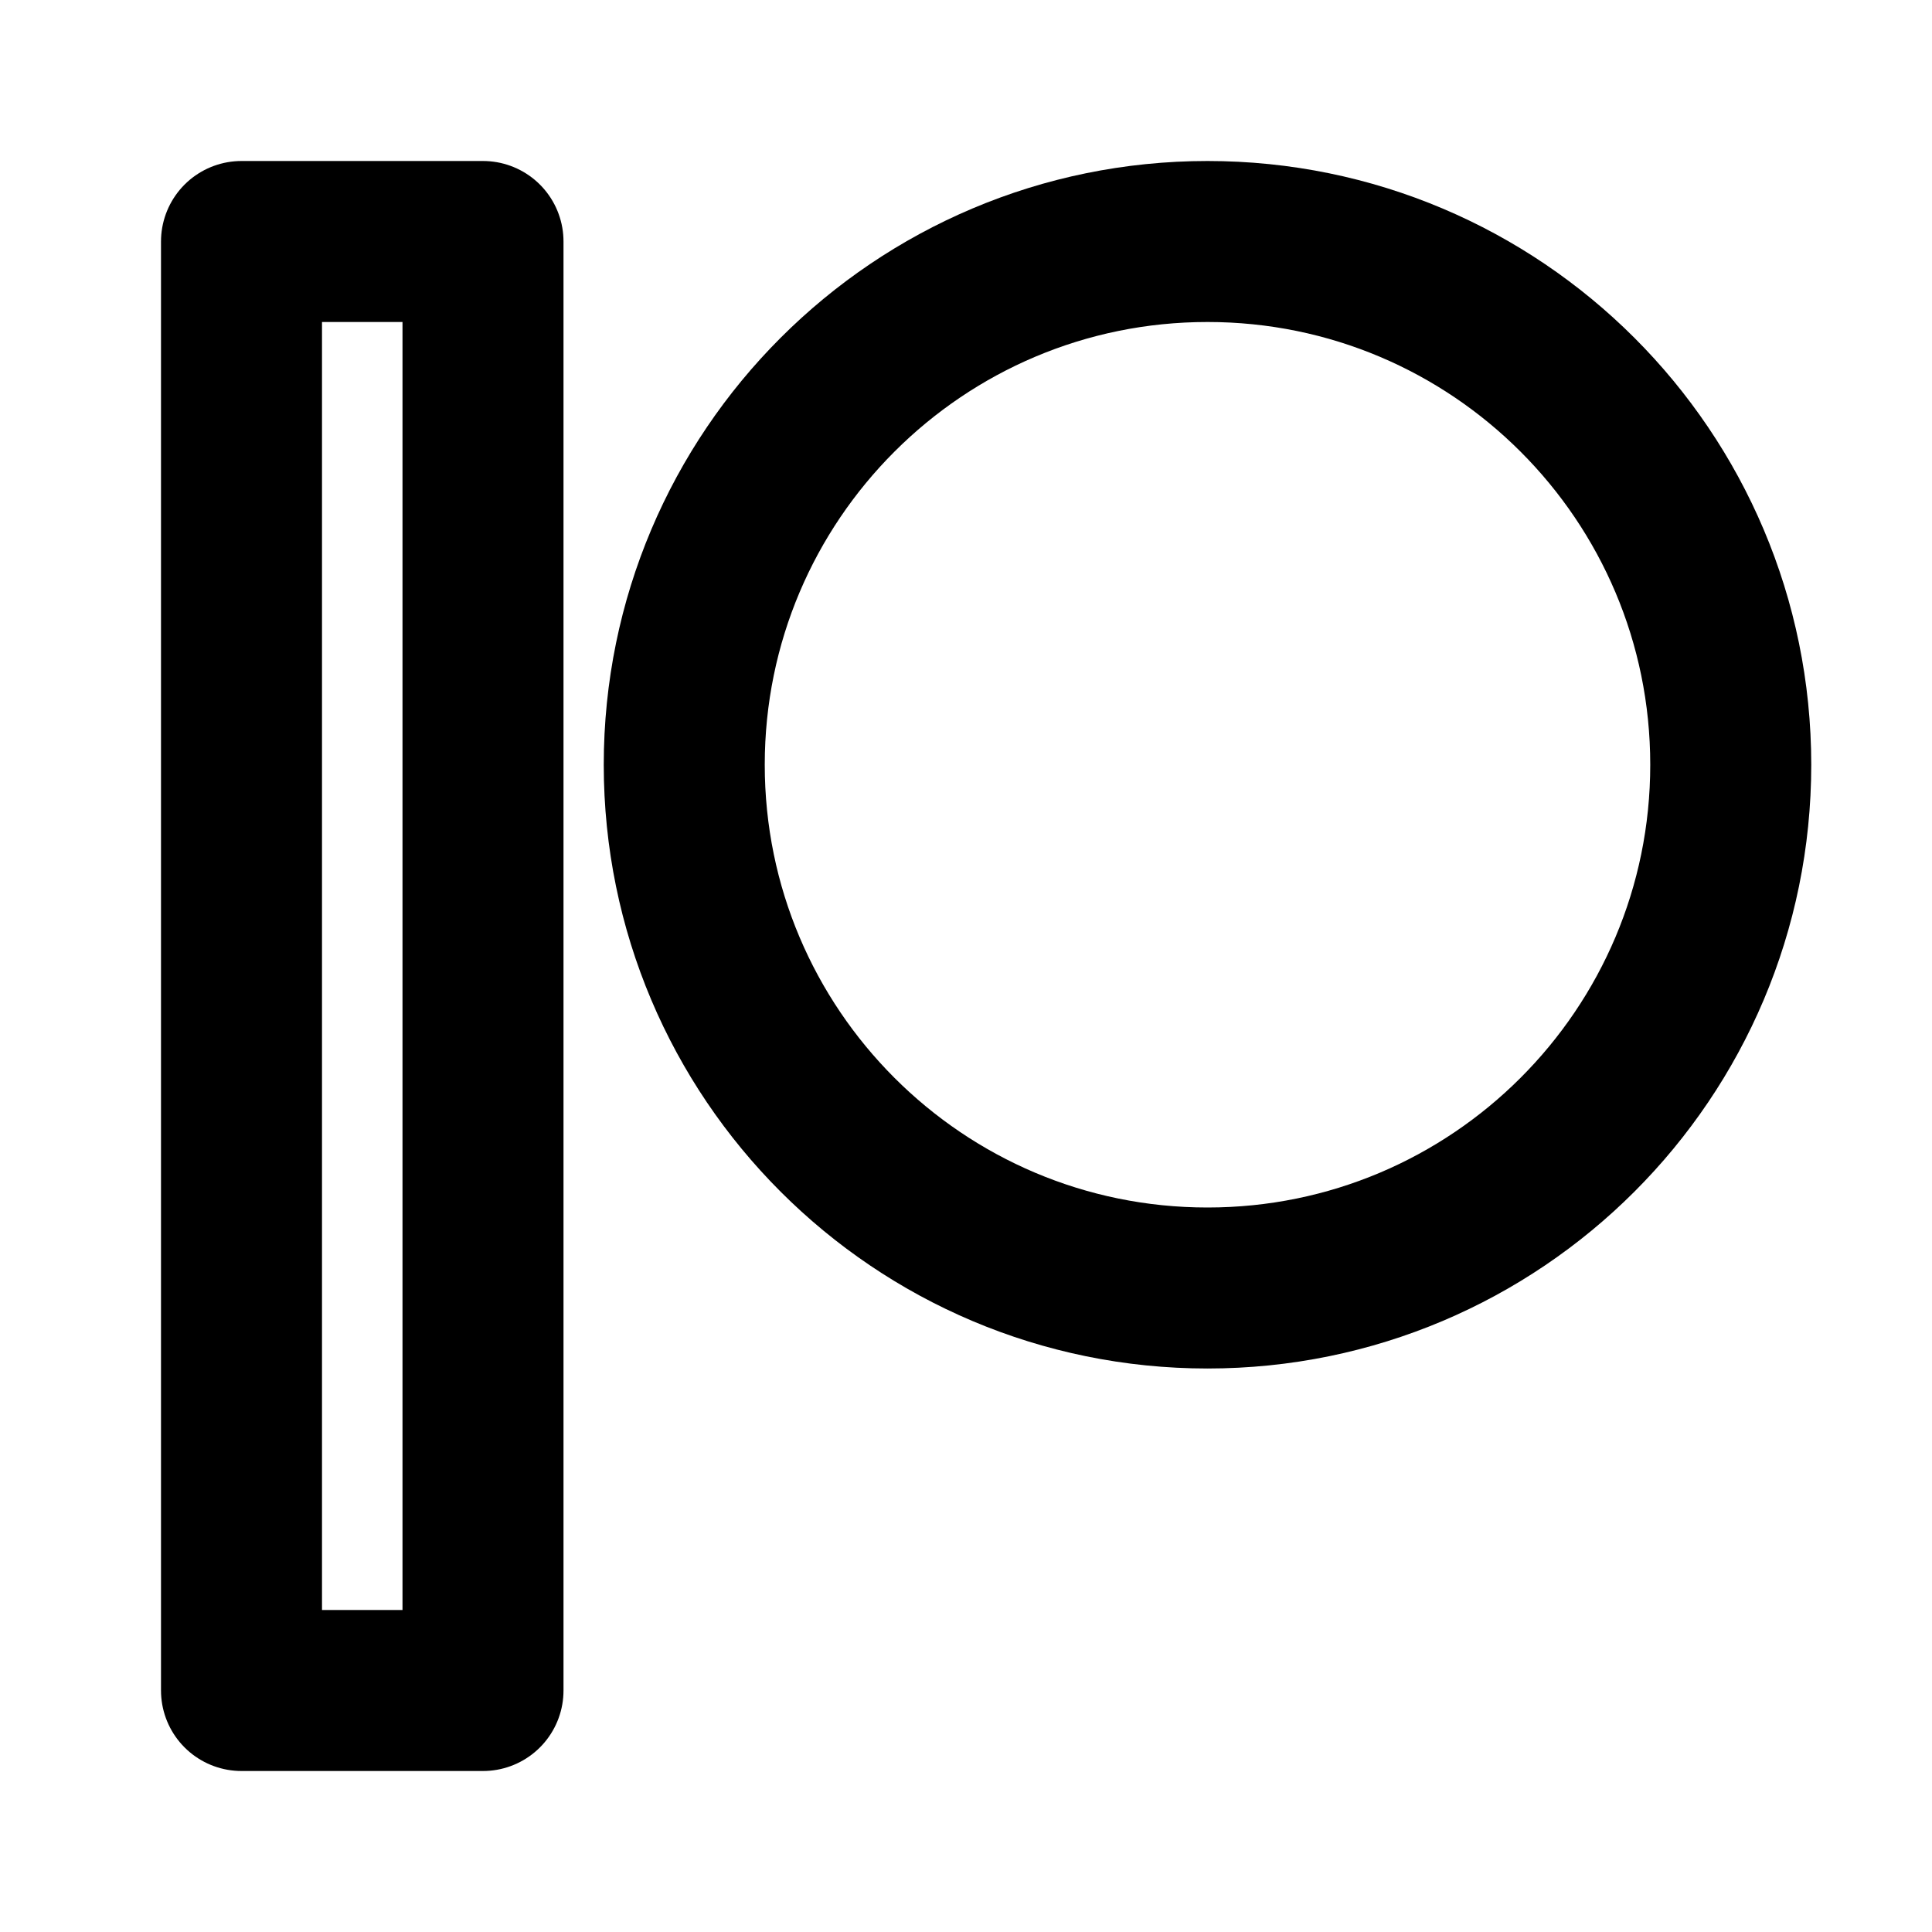
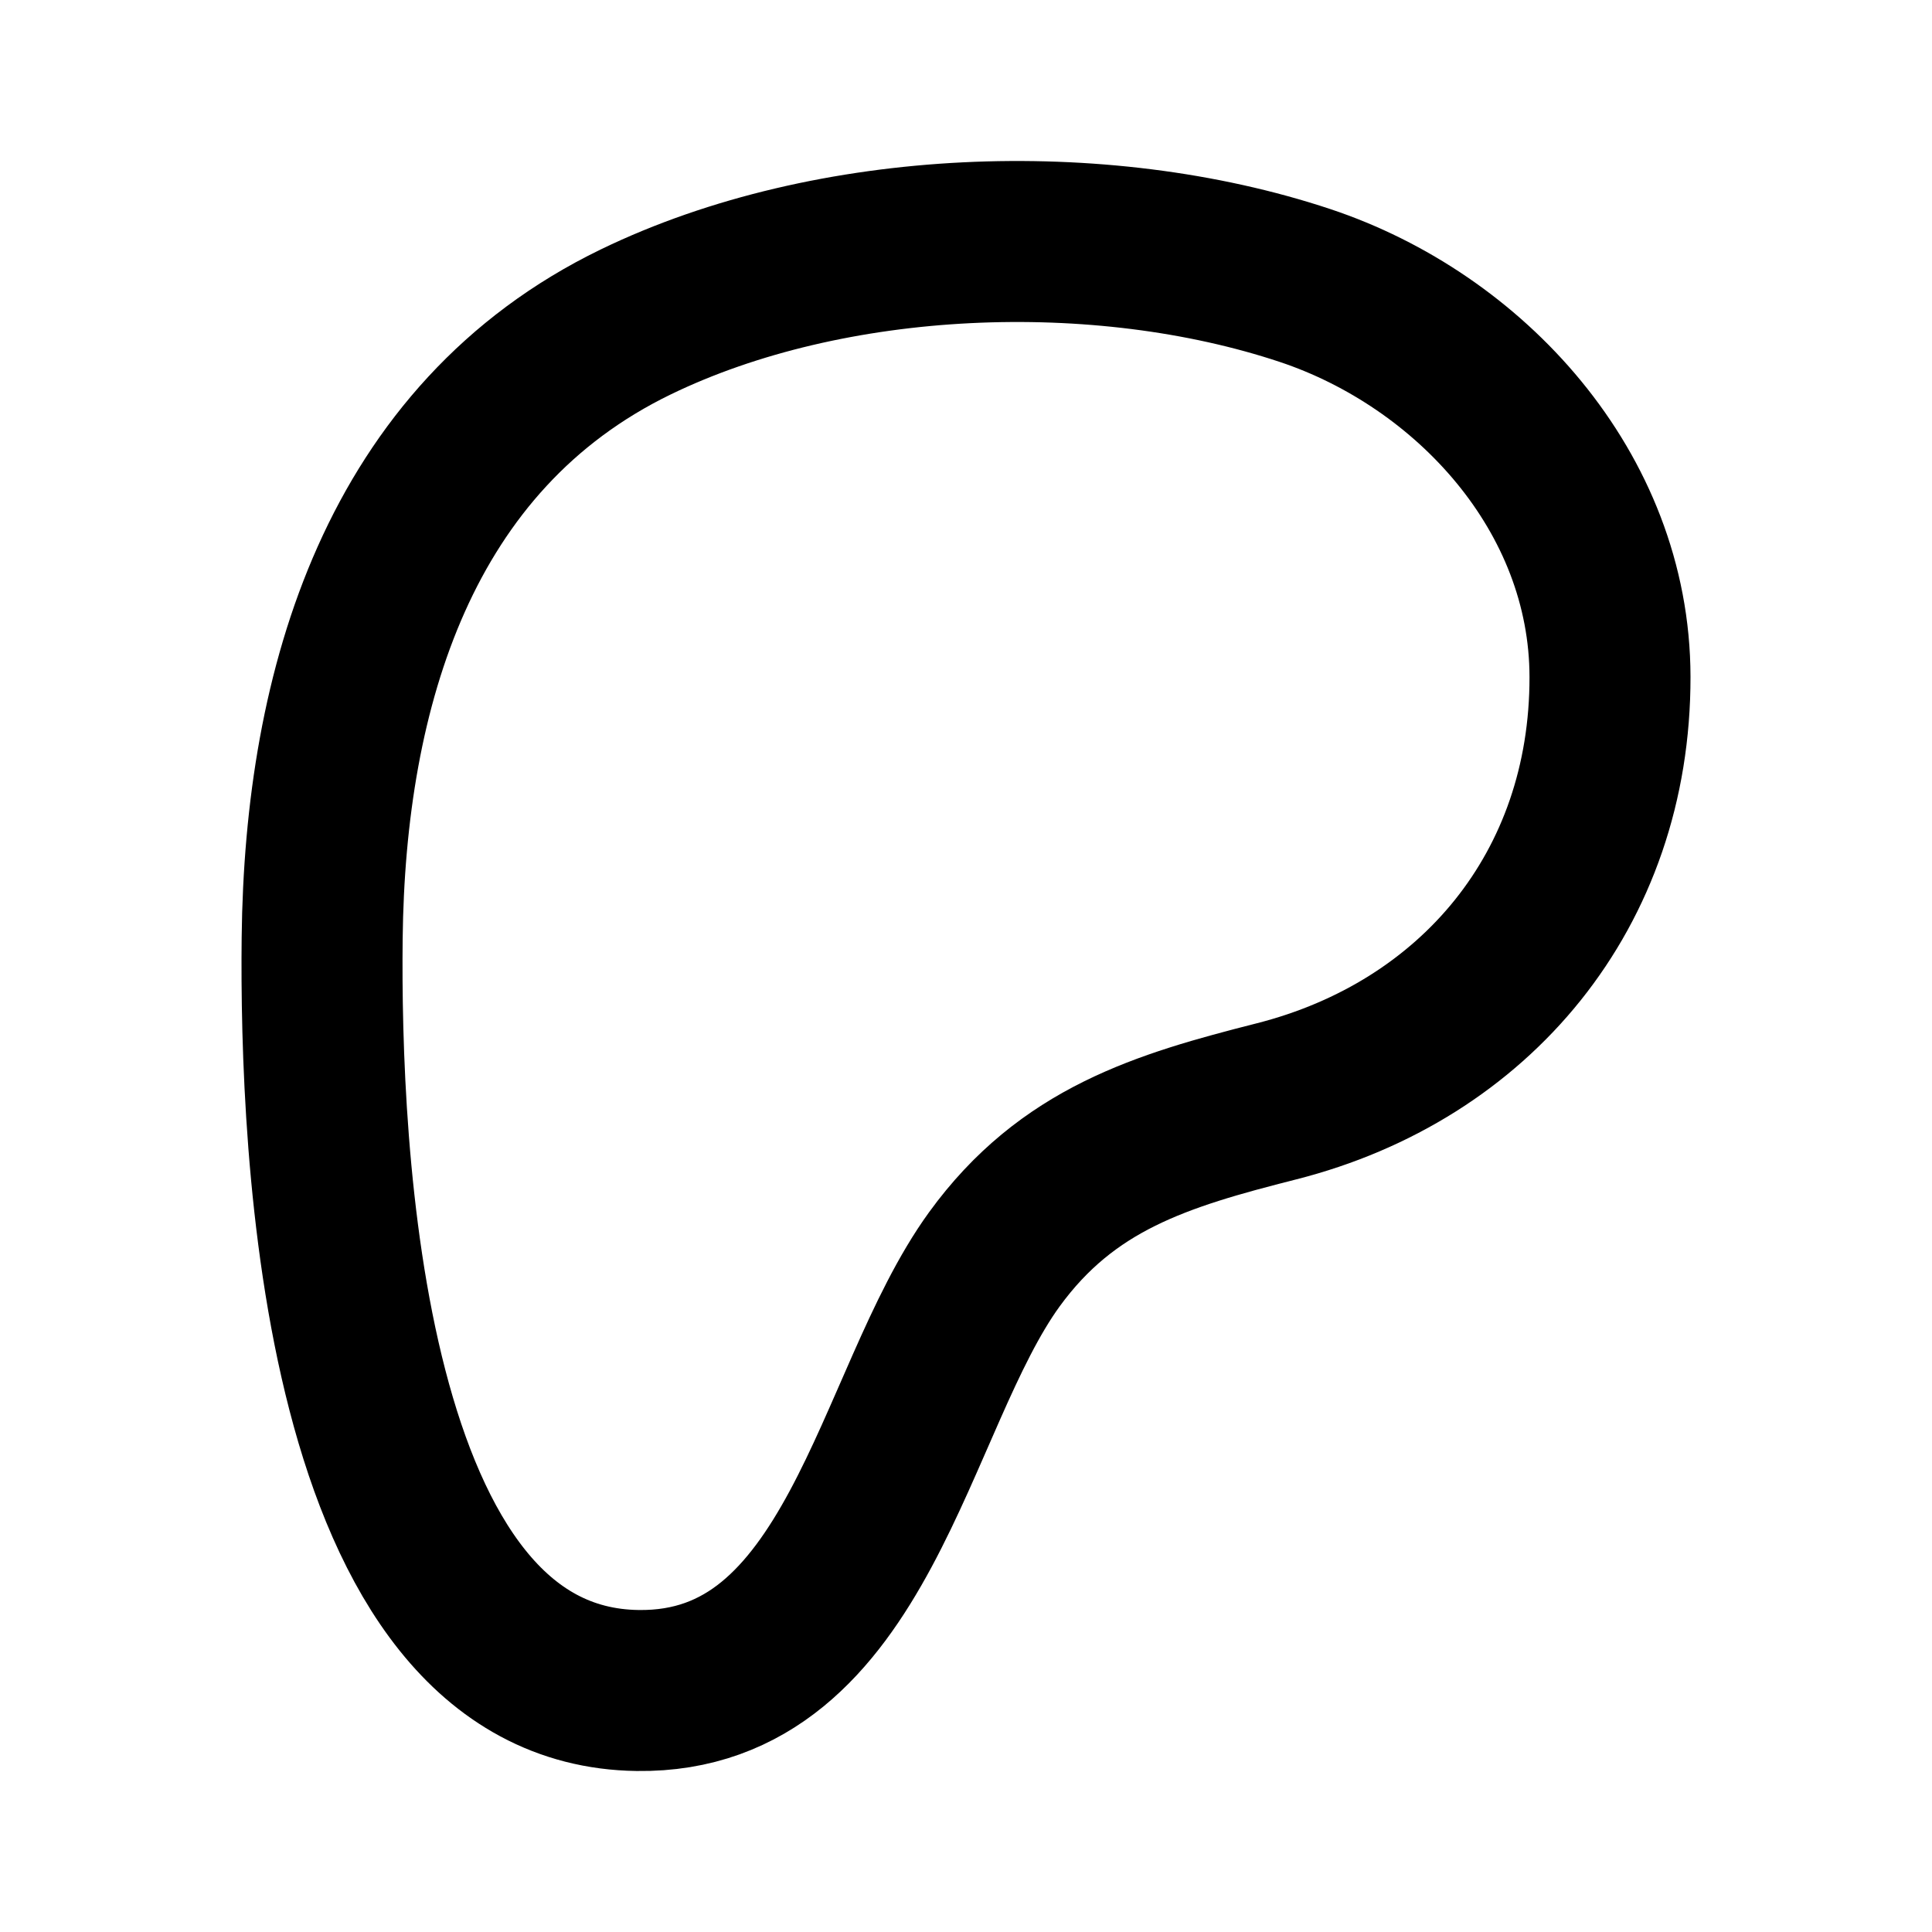
<svg xmlns="http://www.w3.org/2000/svg" class="icon icon-tabler icon-tabler-brand-patreon" width="24" height="24" viewBox="0 0 24 24" stroke-width="2" stroke="currentColor" fill="none" stroke-linecap="round" stroke-linejoin="round">
  <path stroke="none" d="M0 0h24v24H0z" fill="none" />
-   <path d="M3 3h3v18h-3z" />
-   <path d="M15 9.5m-6.5 0a6.5 6.5 0 1 0 13 0a6.5 6.5 0 1 0 -13 0" />
+   <path d="M20 8.408c-.003 -2.299 -1.746 -4.182 -3.79 -4.862c-2.54 -.844 -5.888 -.722 -8.312 .453c-2.939 1.425 -3.862 4.545 -3.896 7.656c-.028 2.559 .22 9.297 3.92 9.345c2.75 .036 3.159 -3.603 4.43 -5.356c.906 -1.247 2.071 -1.599 3.506 -1.963c2.465 -.627 4.146 -2.626 4.142 -5.273z" />
</svg>
